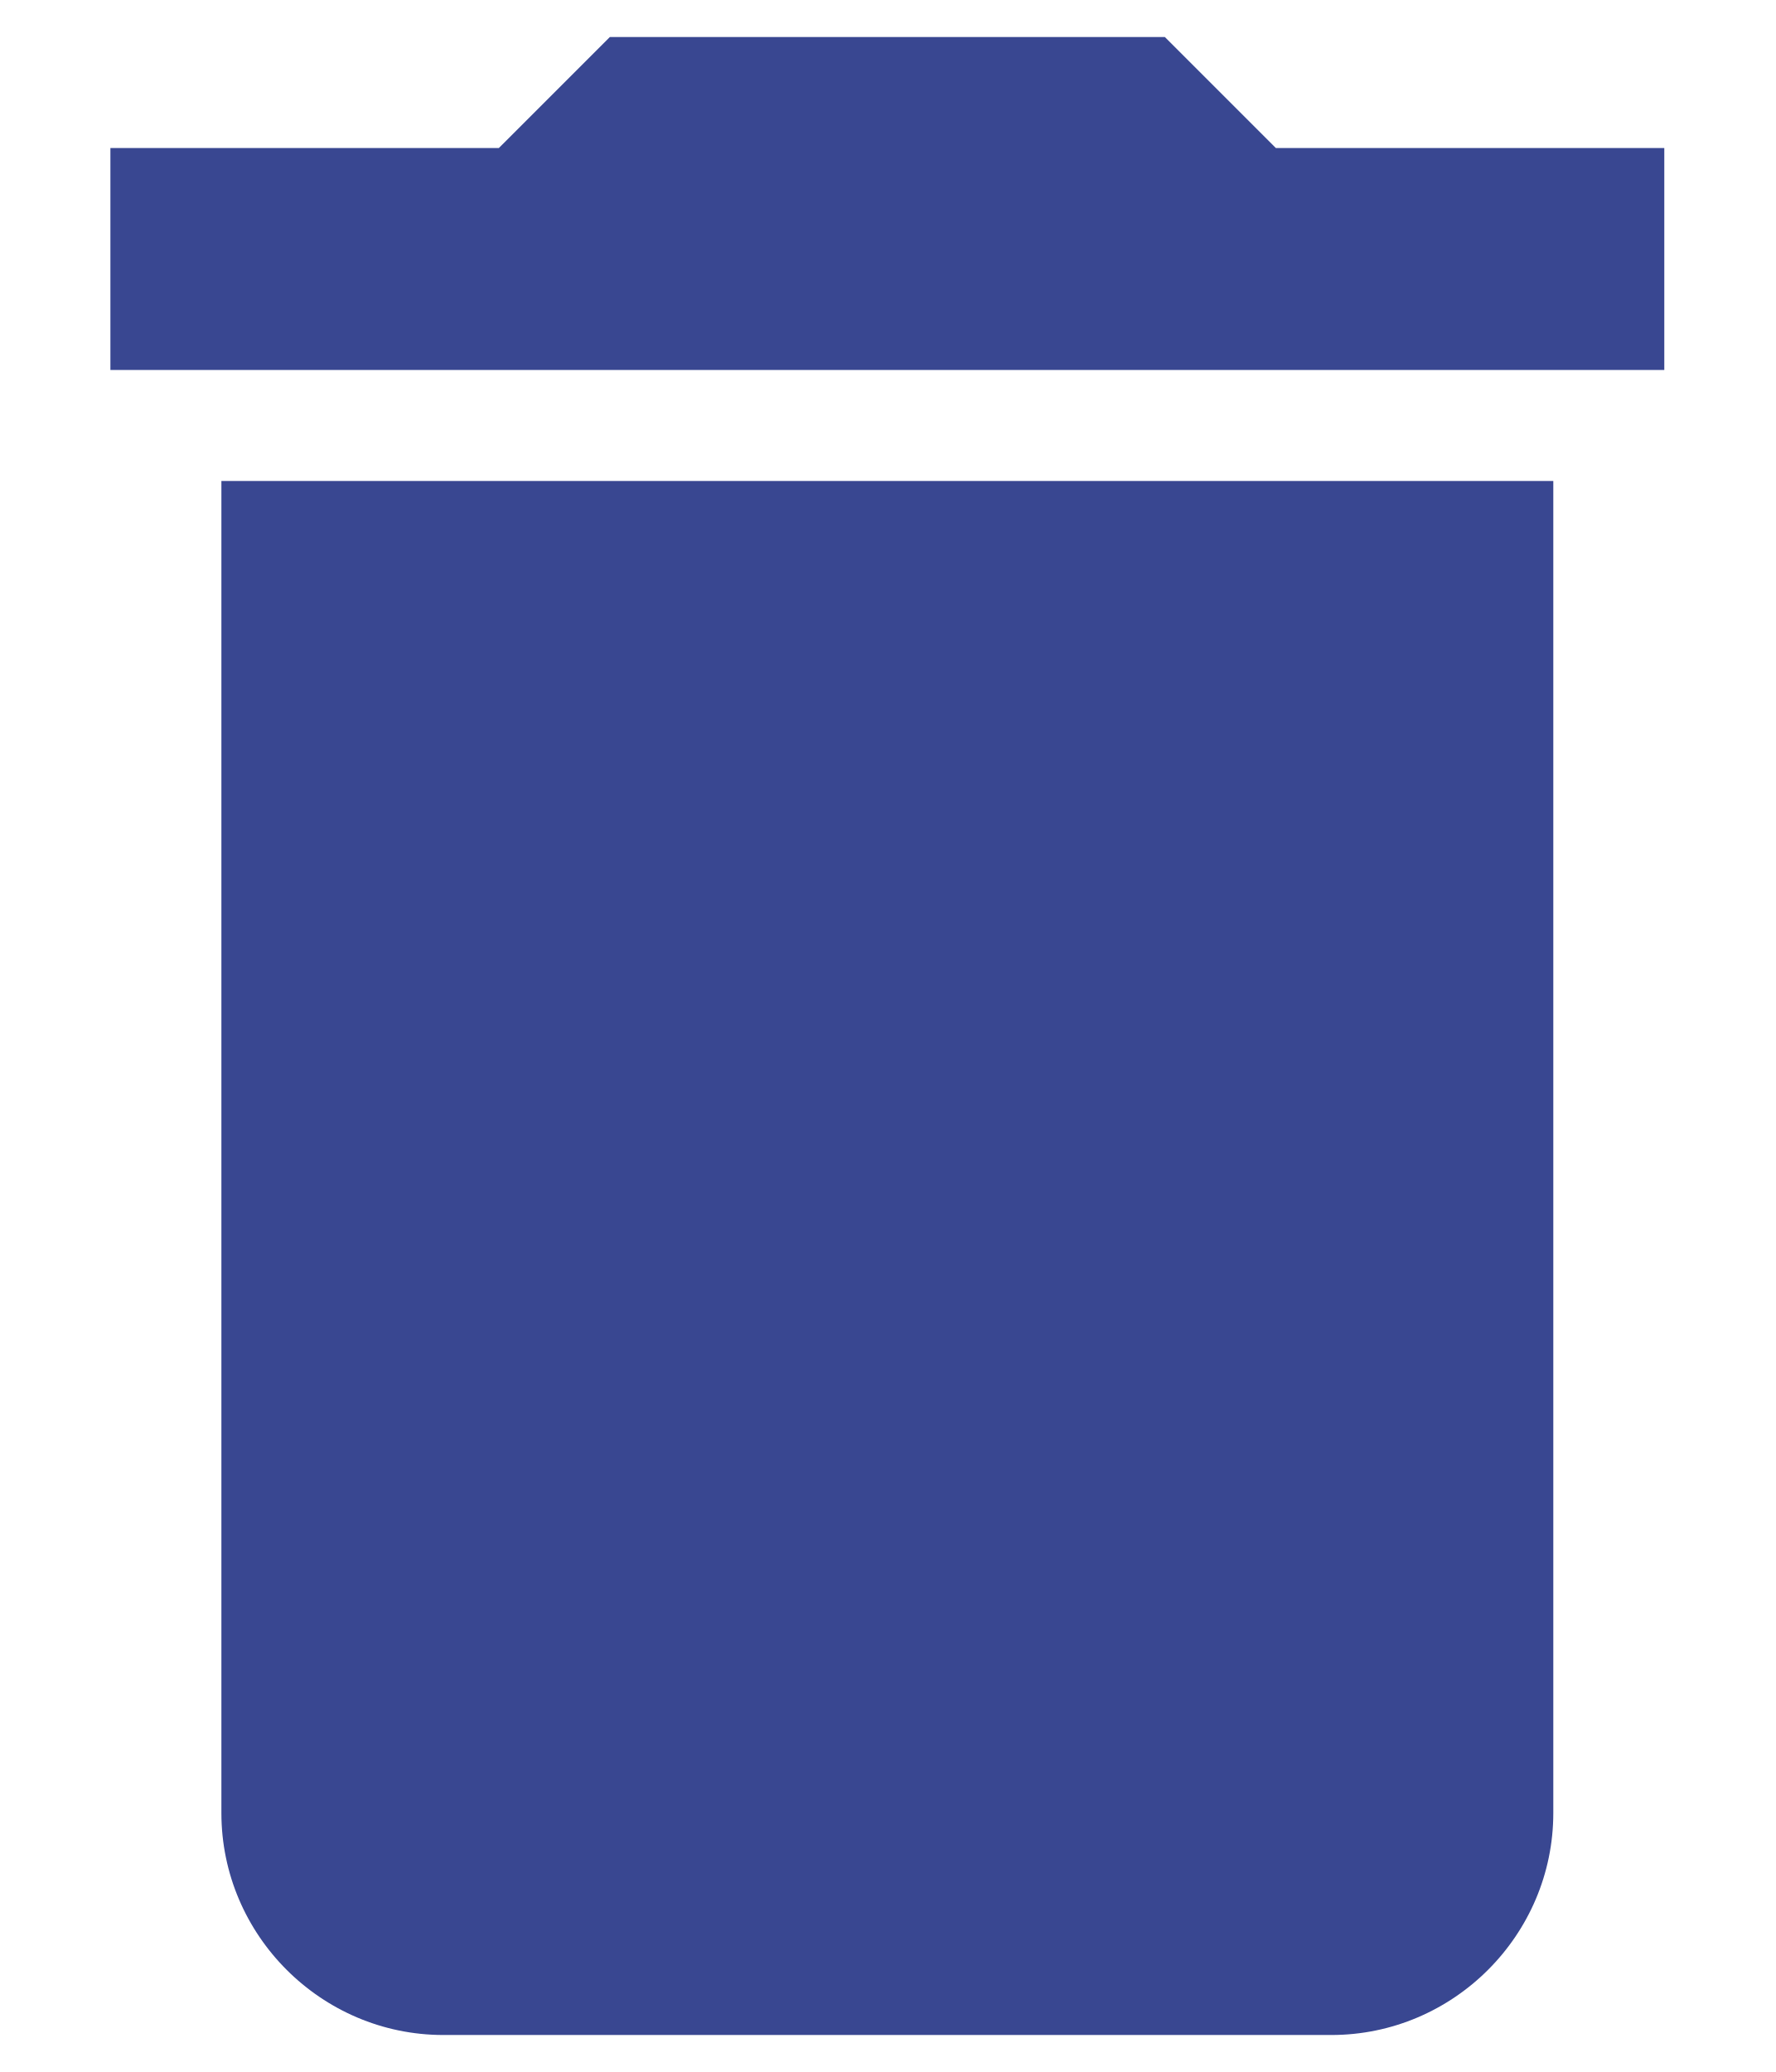
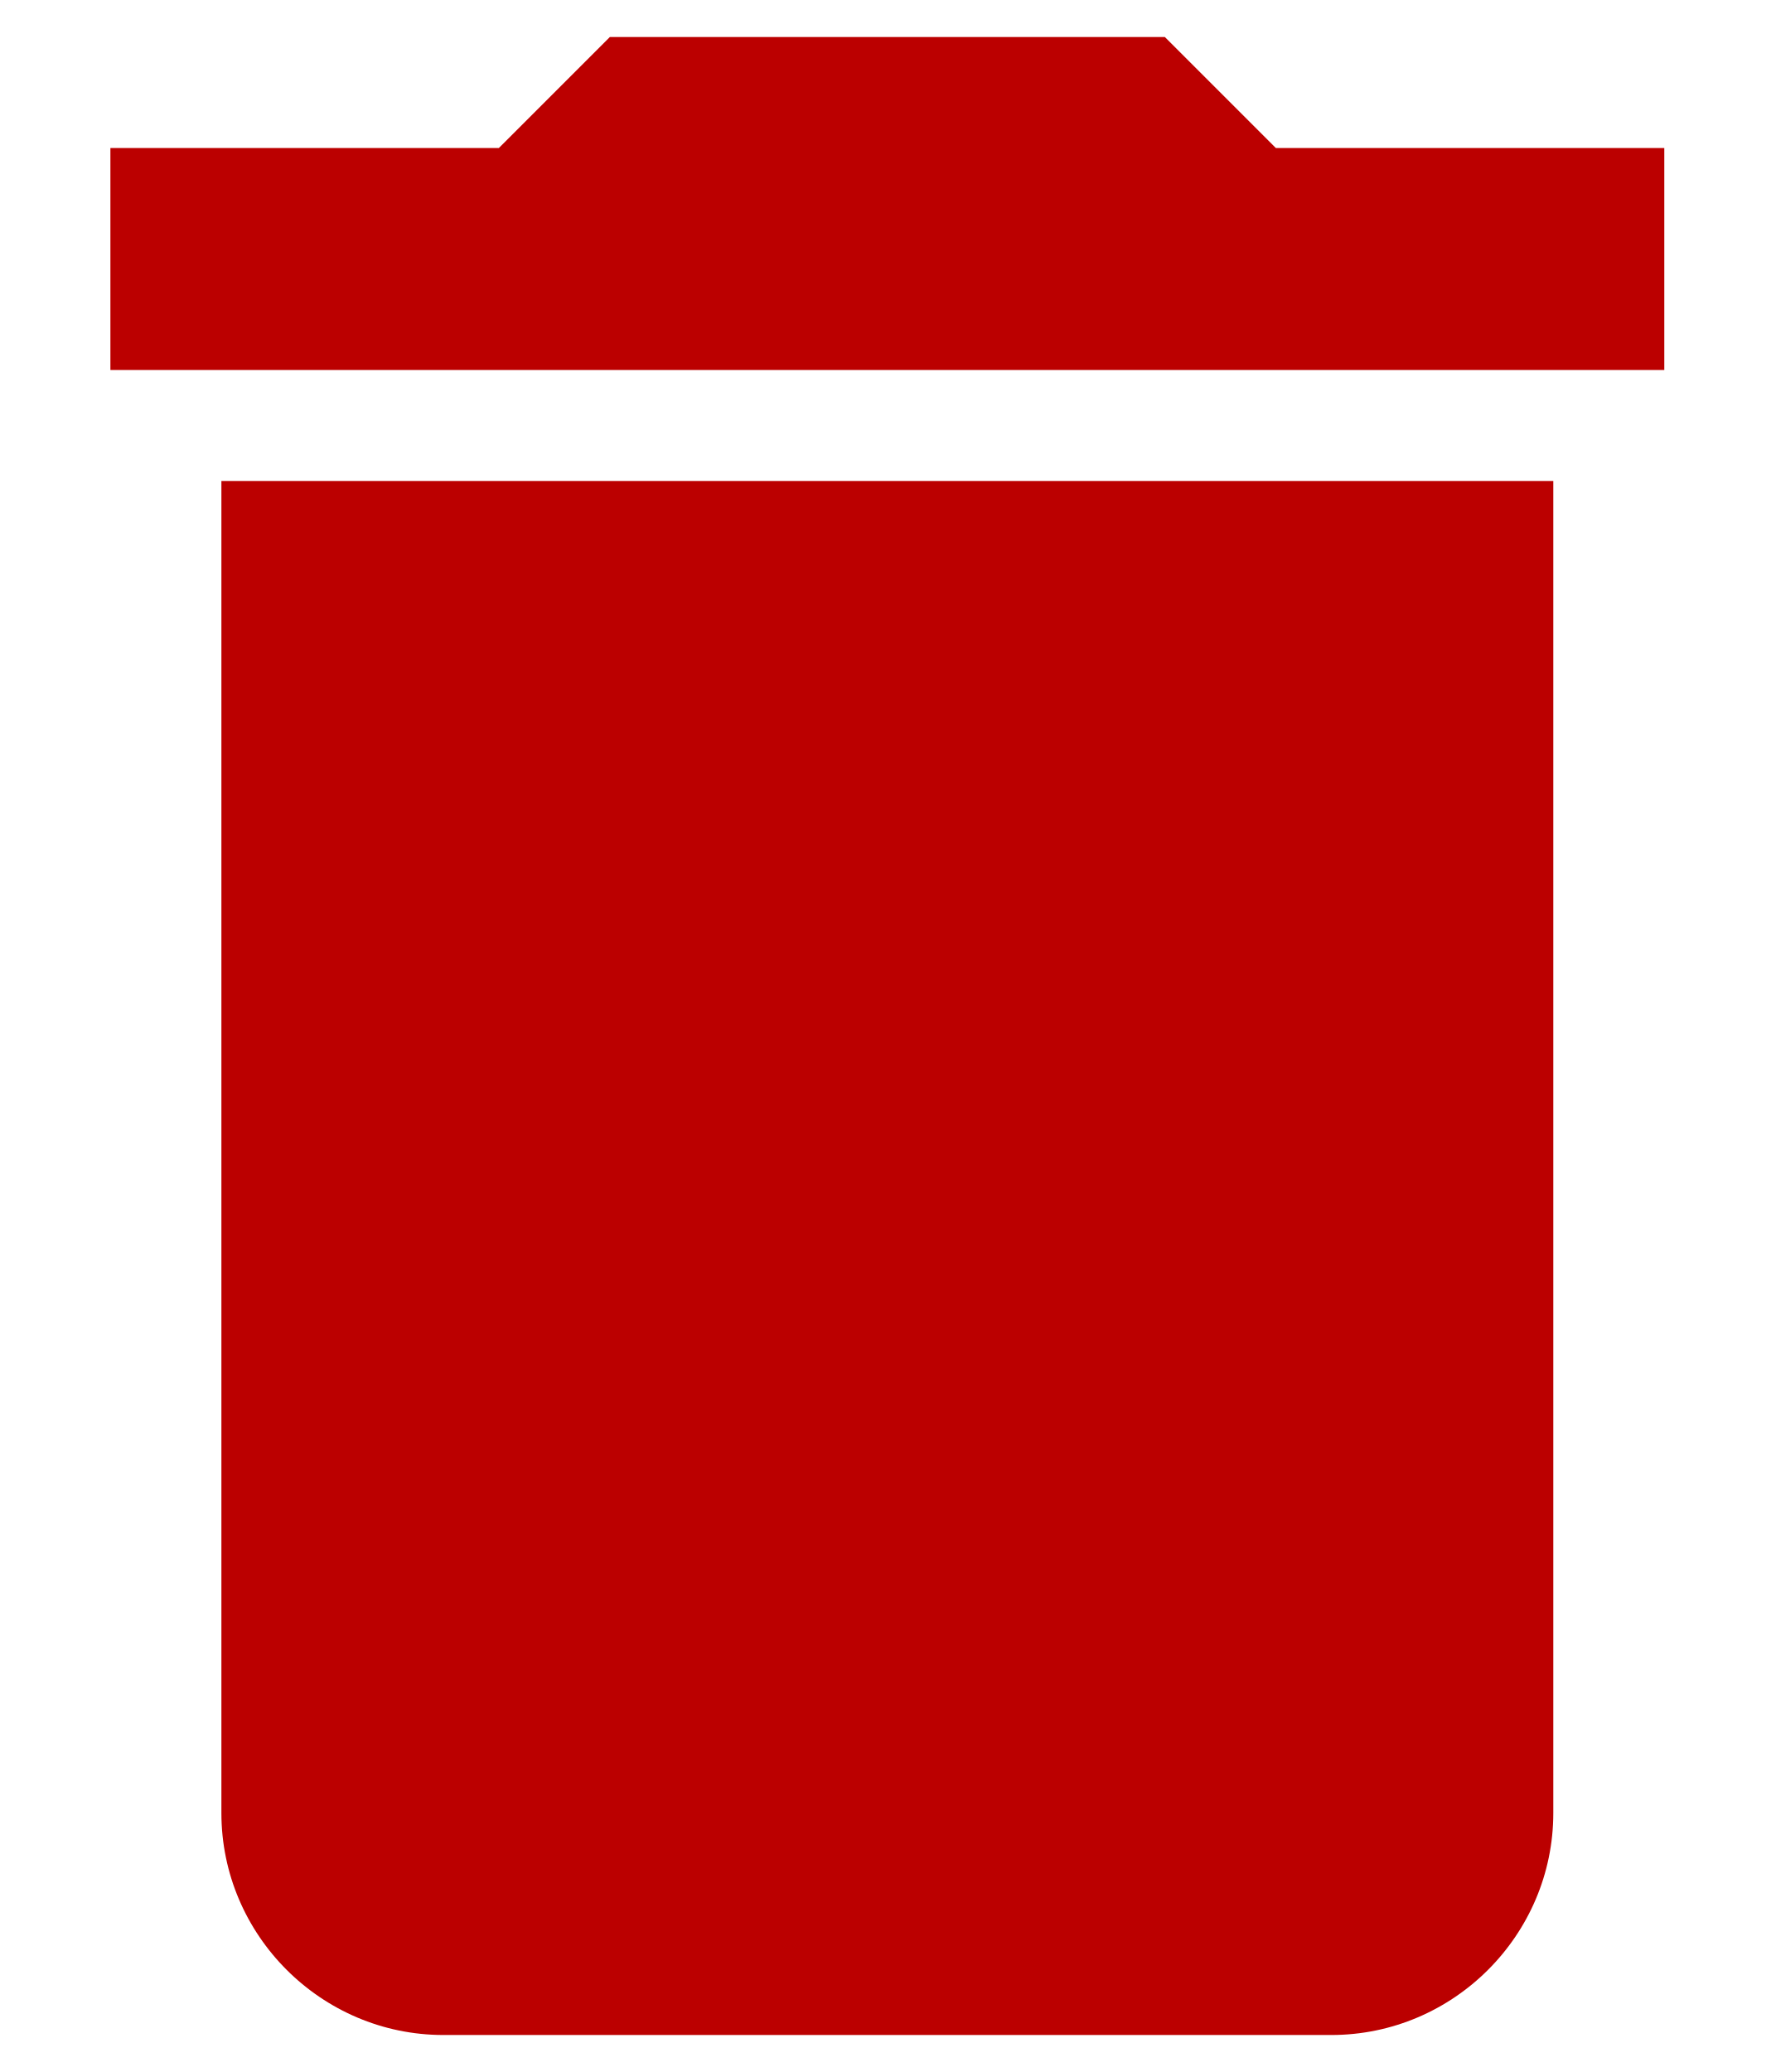
<svg xmlns="http://www.w3.org/2000/svg" width="12" height="14" viewBox="0 0 12 14">
  <g>
    <g>
-       <path fill="#394791" d="M11.246 1H8.621l-.75-.75h-3.75l-.75.75H.746v1.5h10.5zm-9.75 11.25c0 .825.675 1.5 1.5 1.5h6c.825 0 1.5-.675 1.5-1.5v-9h-9z" />
+       <path fill="#bb0000" d="M11.246 1H8.621l-.75-.75h-3.75l-.75.75H.746v1.5h10.5zm-9.75 11.25c0 .825.675 1.5 1.5 1.5h6c.825 0 1.5-.675 1.5-1.5v-9h-9z" />
    </g>
  </g>
</svg>
